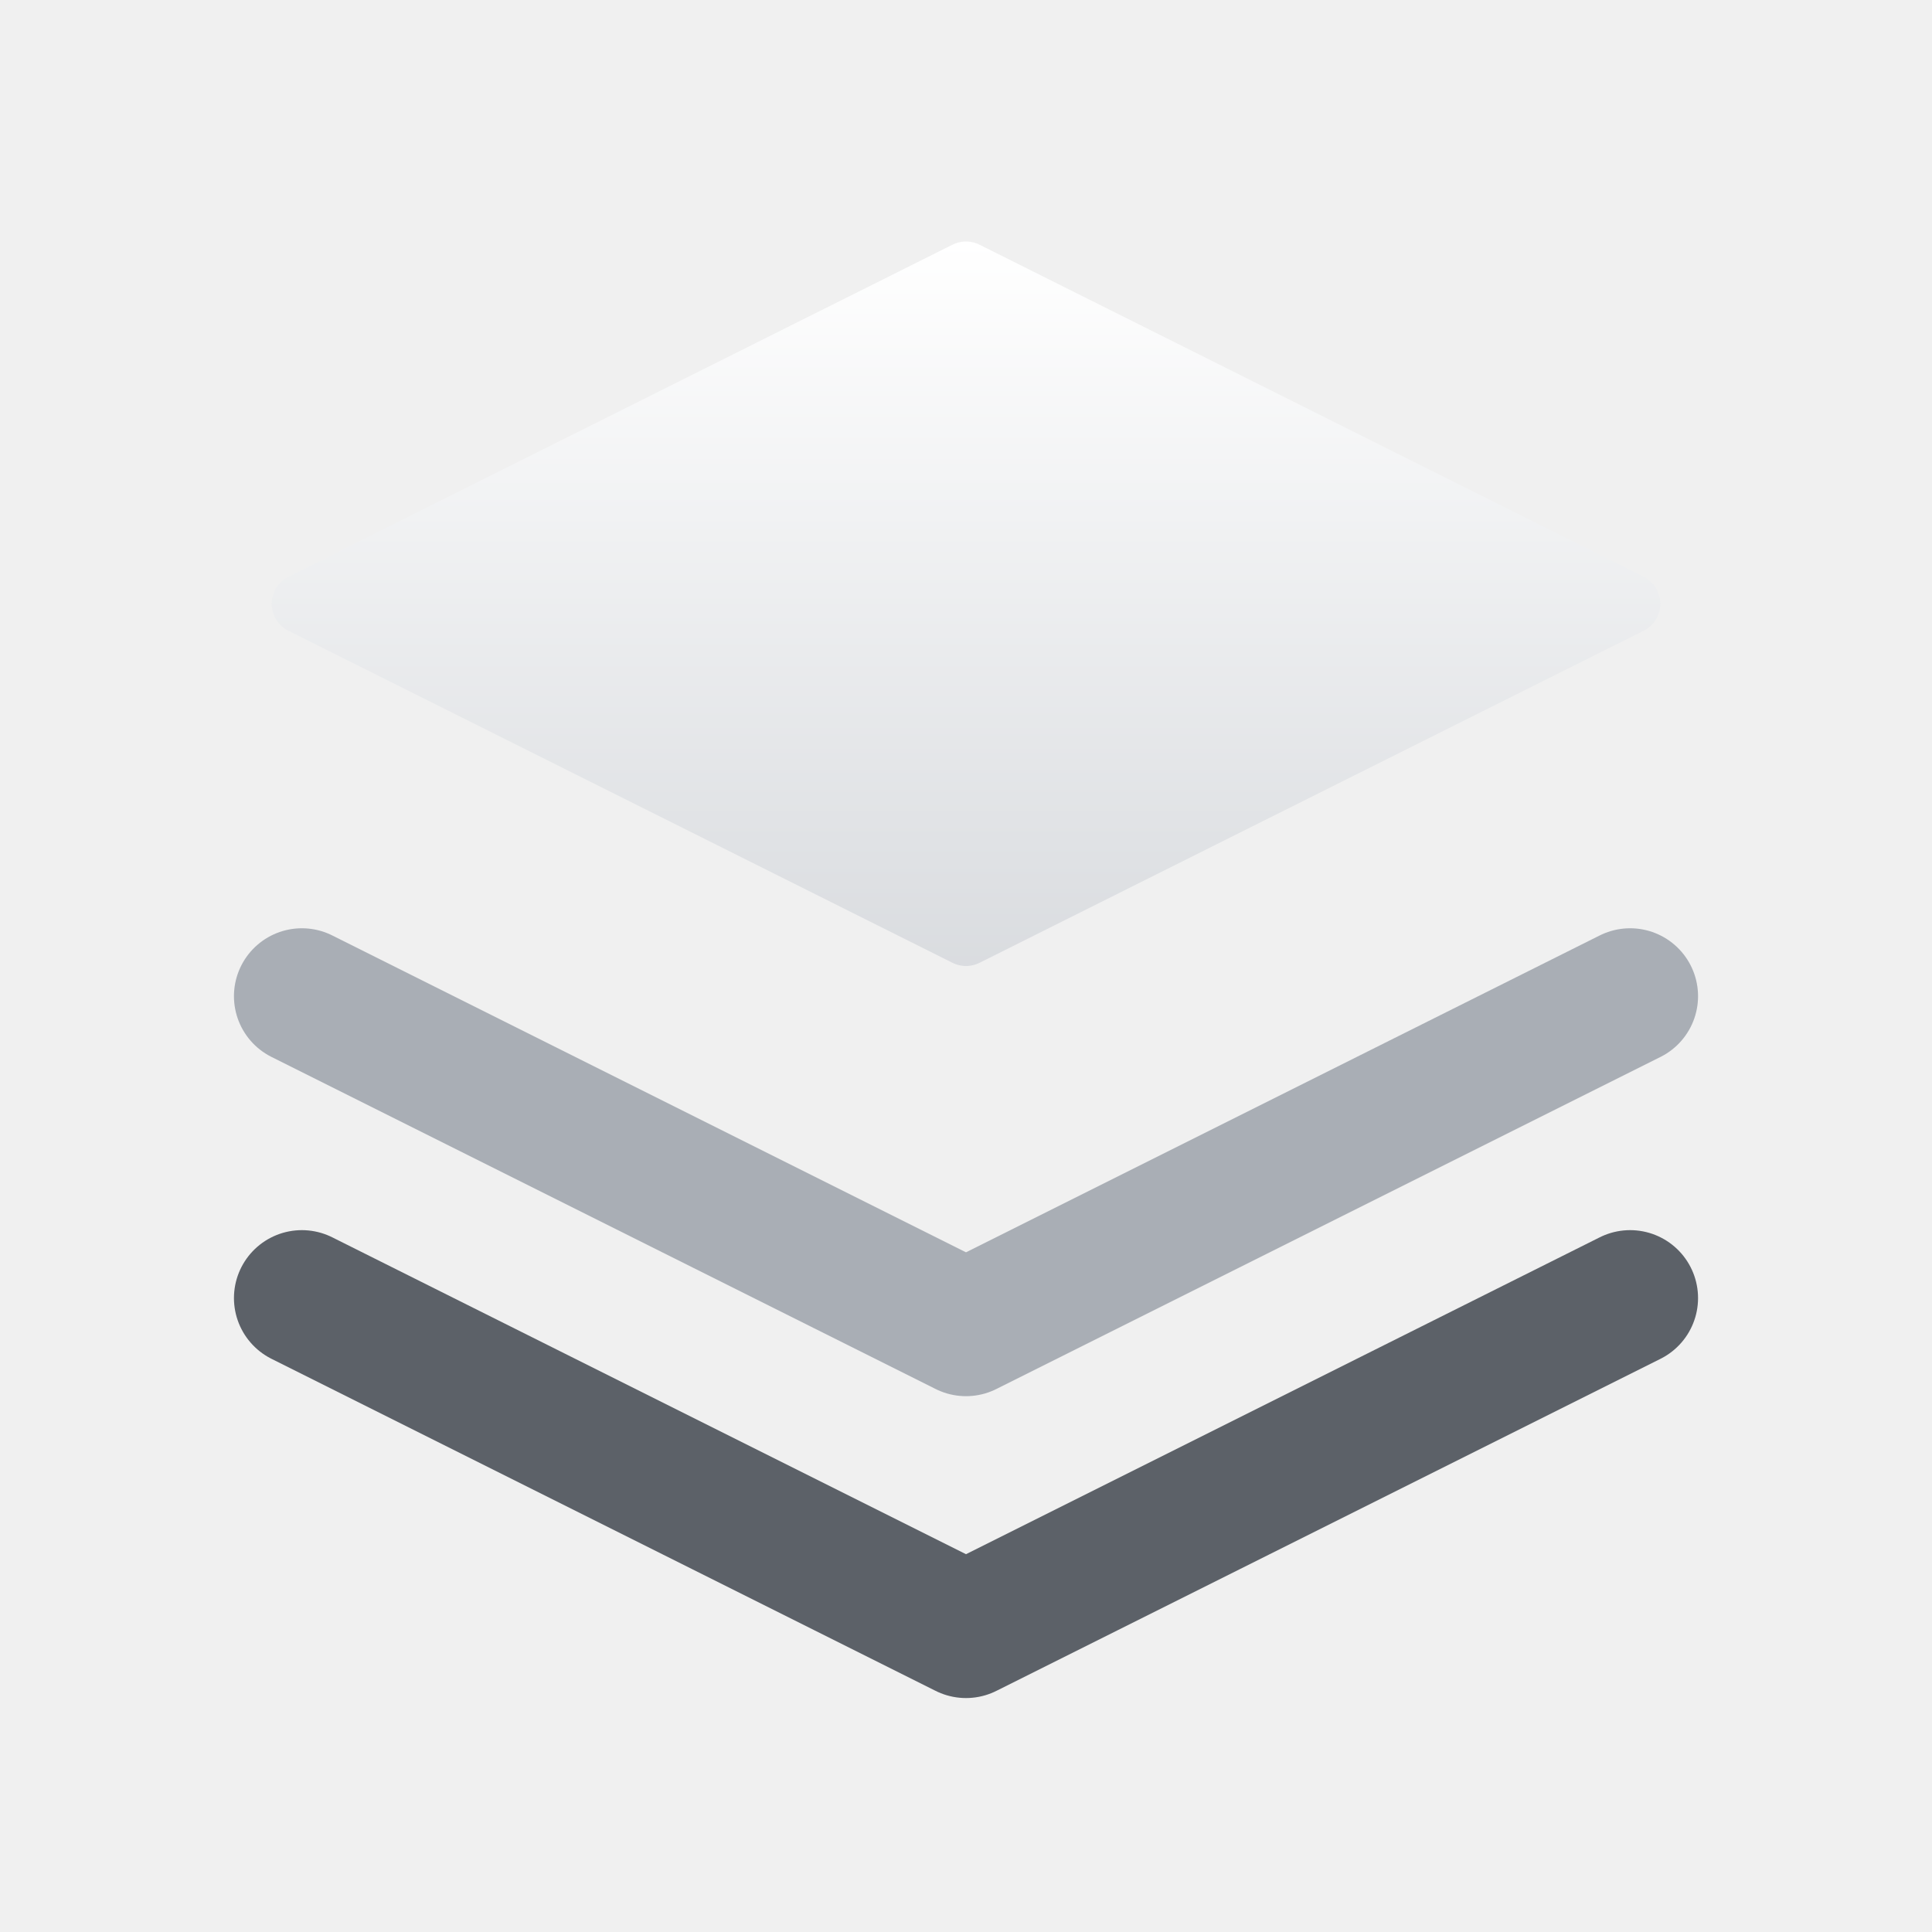
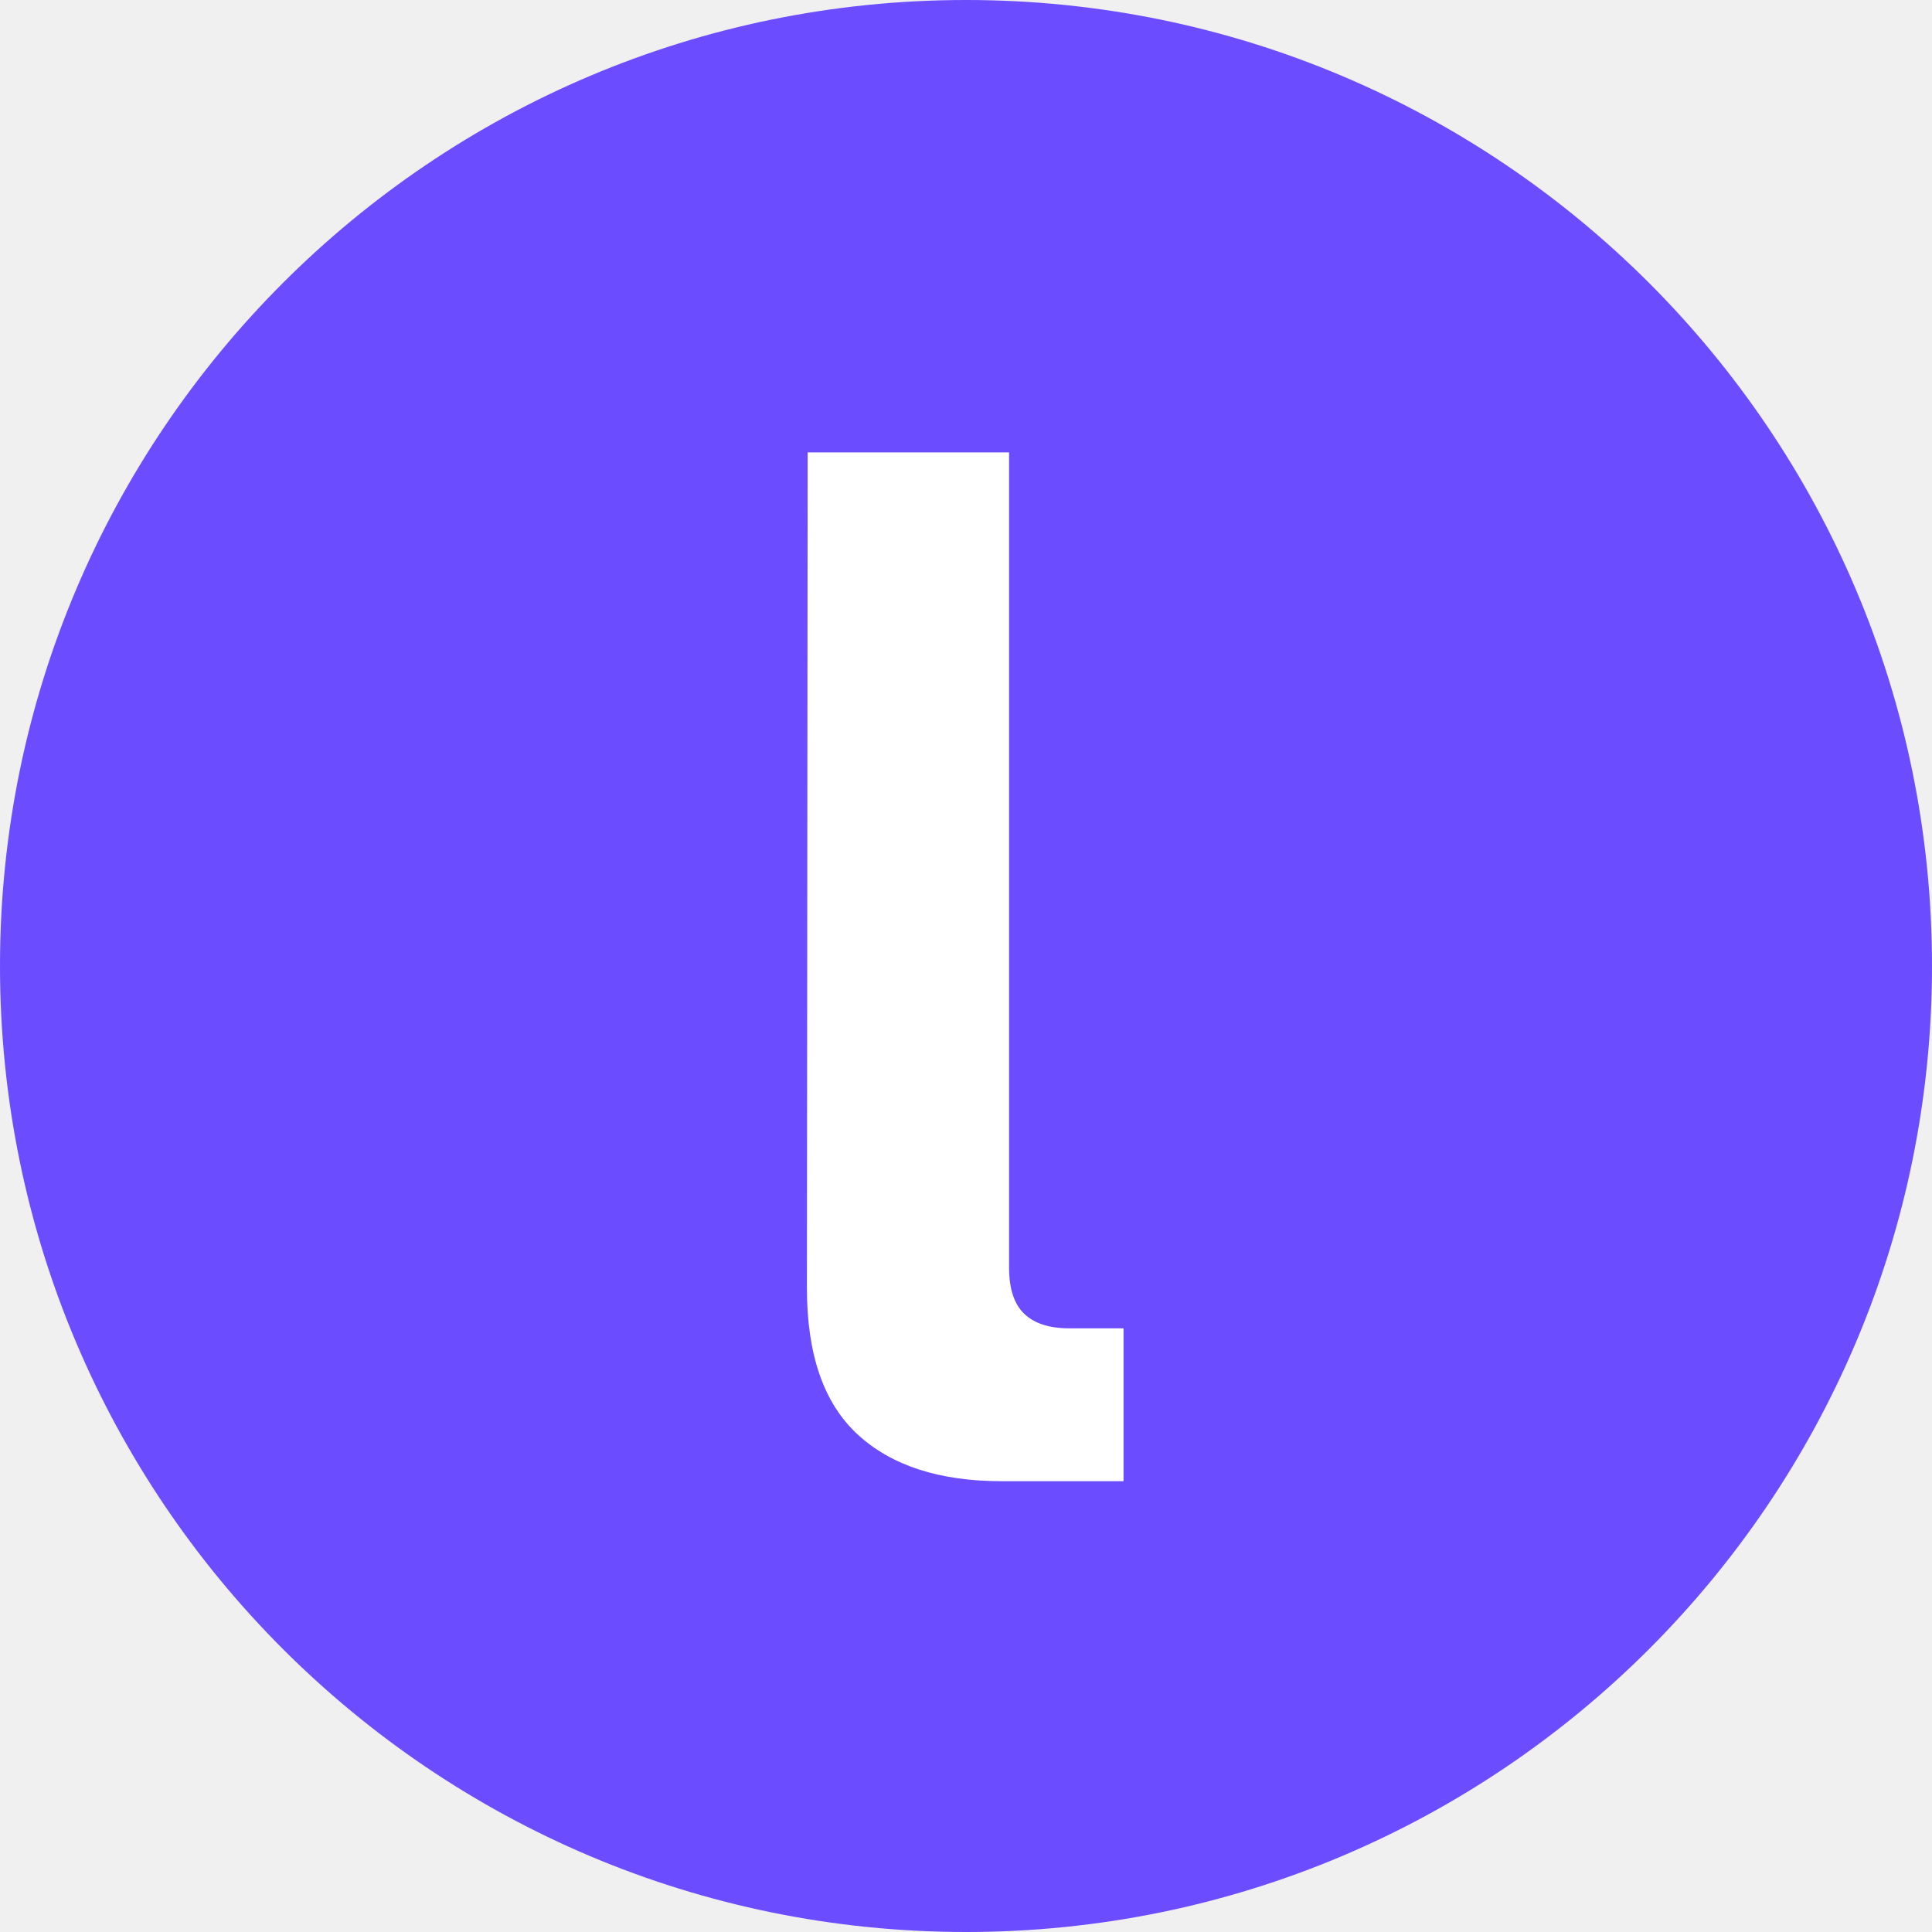
- <svg xmlns="http://www.w3.org/2000/svg" viewBox="0 0 64 64" width="64" height="64" role="img" aria-label="louis-agent">
-   <defs>
-     <linearGradient id="steel" gradientUnits="userSpaceOnUse" x1="0" y1="8" x2="0" y2="56">
-       <stop offset="0" stop-color="#ffffff" />
-       <stop offset="1" stop-color="#b4b9c0" />
-     </linearGradient>
-   </defs>
-   <path d="M10 43 L32 54 L54 43" fill="none" stroke="#5c6168" stroke-width="4.5" stroke-linecap="round" stroke-linejoin="round" />
-   <path d="M10 33 L32 44 L54 33" fill="none" stroke="#a9aeb5" stroke-width="4.5" stroke-linecap="round" stroke-linejoin="round" />
-   <path d="M32 9 L54 20 L32 31 L10 20 Z" fill="url(#steel)" stroke="url(#steel)" stroke-width="2" stroke-linejoin="round" />
+ <svg xmlns="http://www.w3.org/2000/svg" viewBox="0 0 120 120" width="120" height="120" role="img" aria-label="louis-agent">
+   <circle cx="60" cy="60" r="60" fill="#6b4dff" />
+   <path d="M68 133 68.5 710H207.5V147.5Q207.5 125.5 218.0 115.5Q228.5 105.5 249 105.5H286.5V0H202.5Q138 0 103.0 32.25Q68 64.5 68 133Z" transform="translate(44 92) scale(.09 -.09)" fill="#ffffff" />
</svg>
